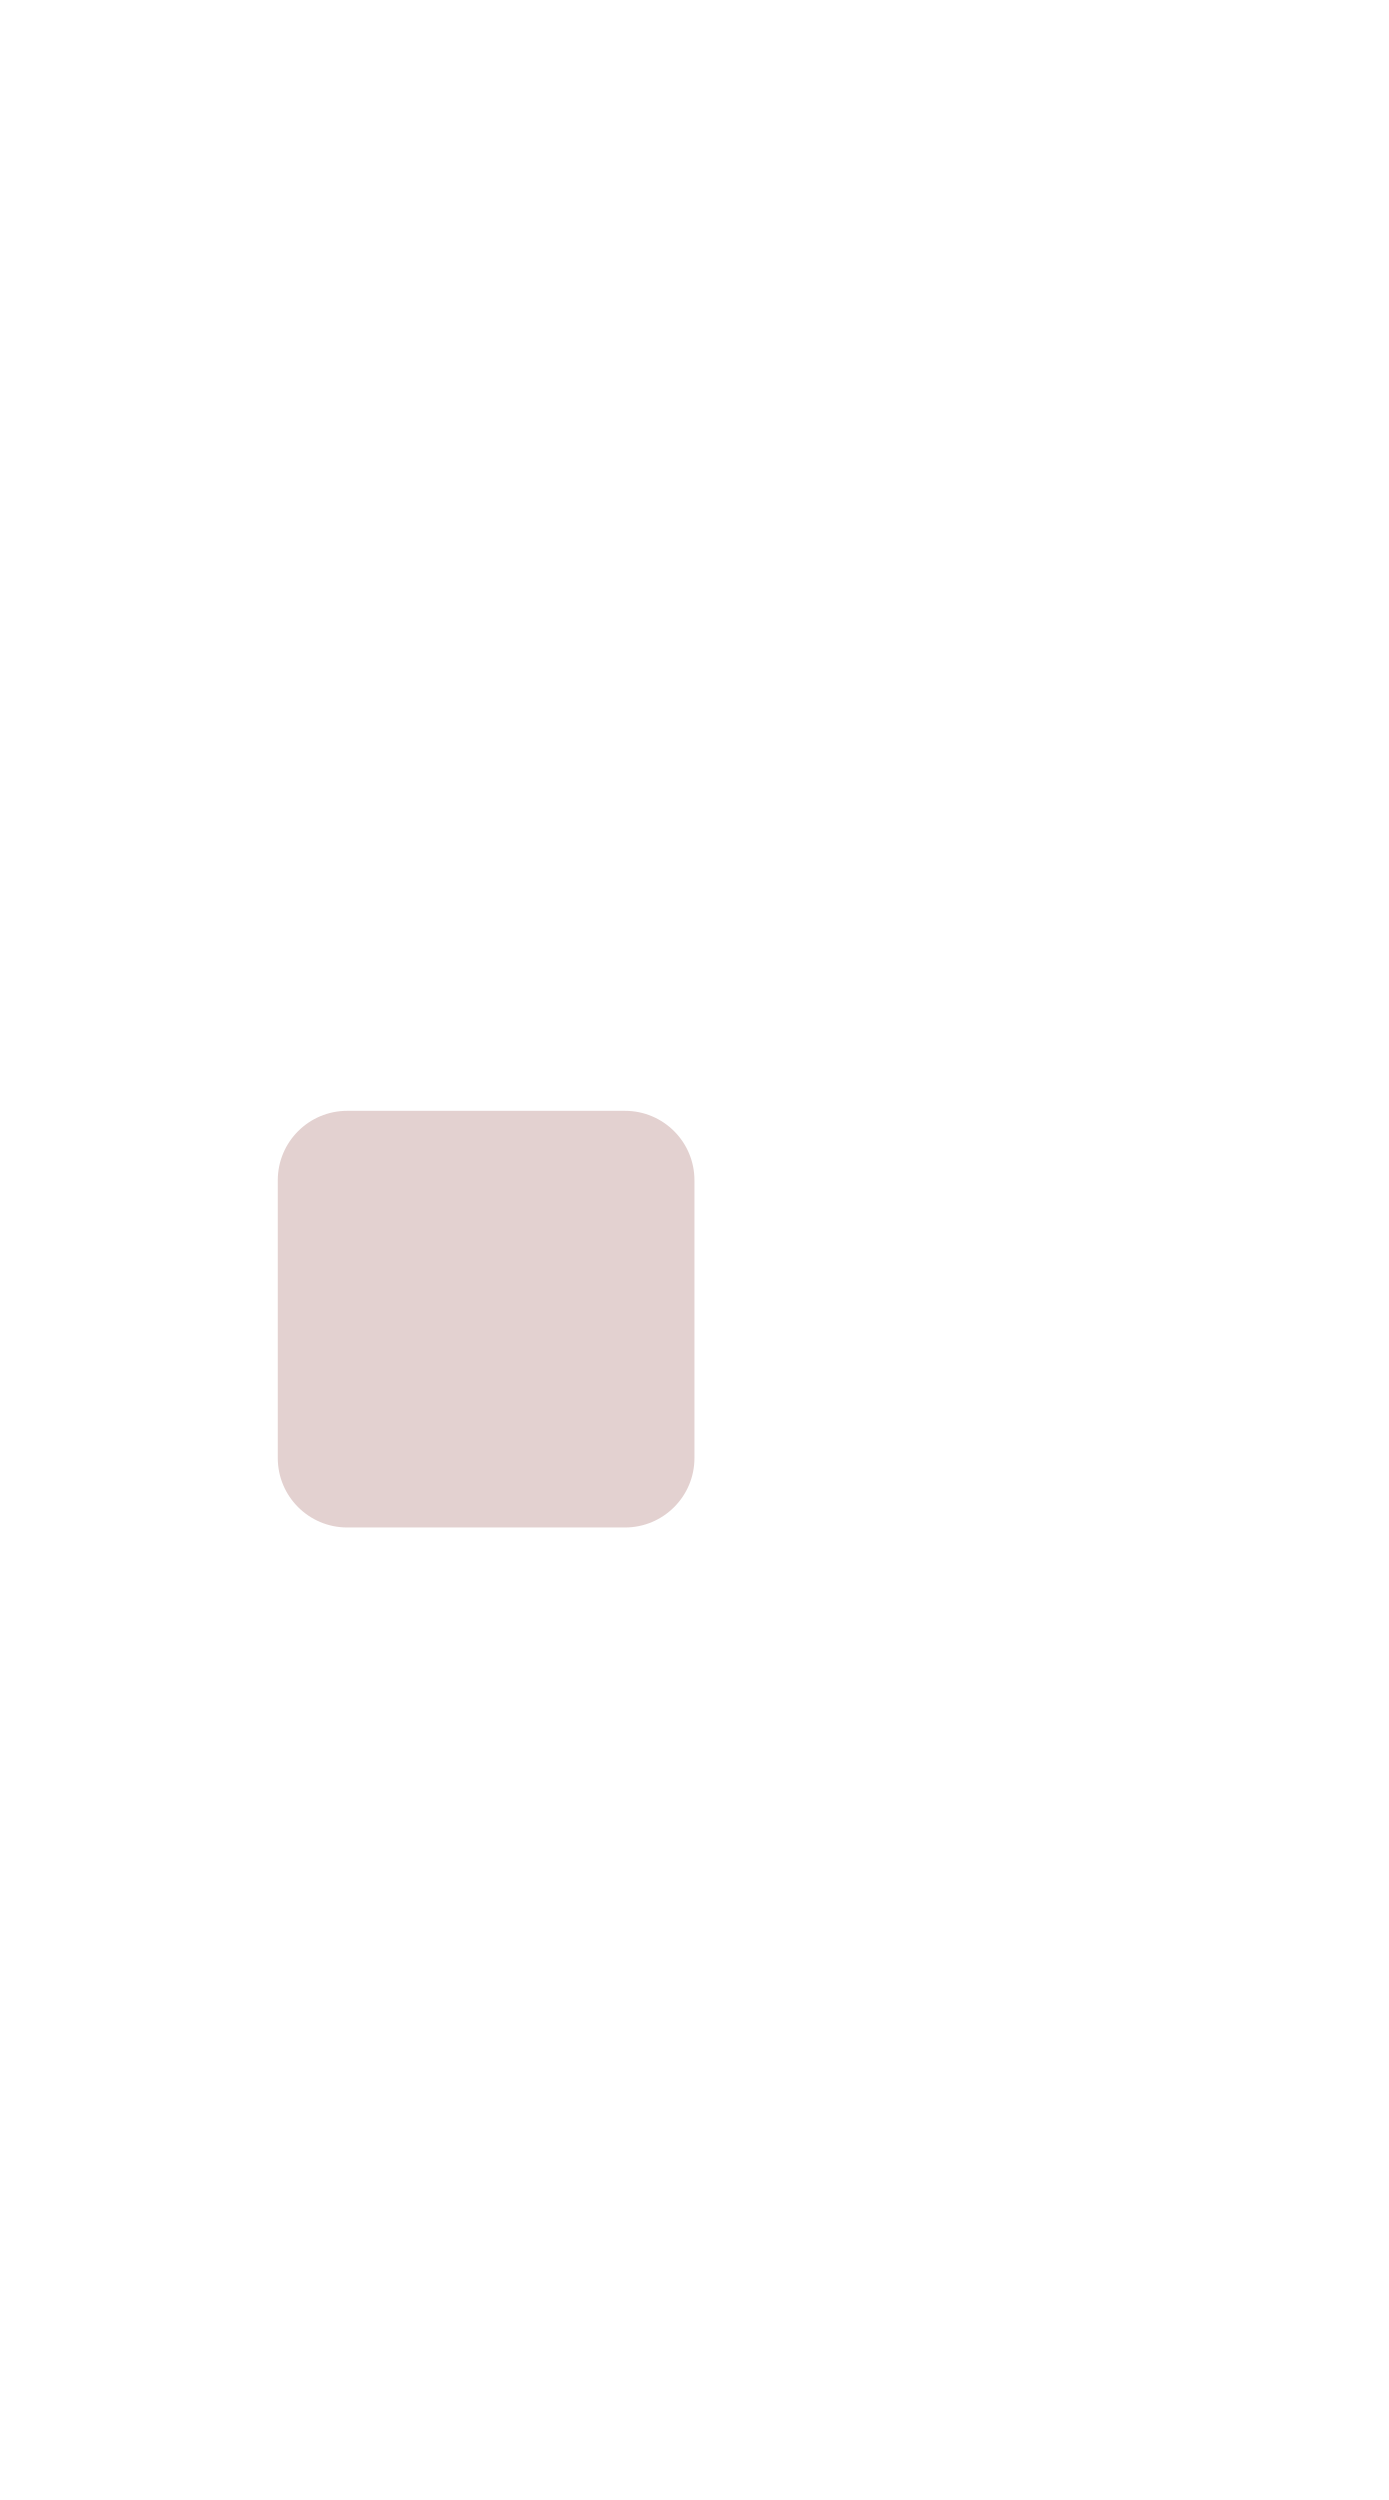
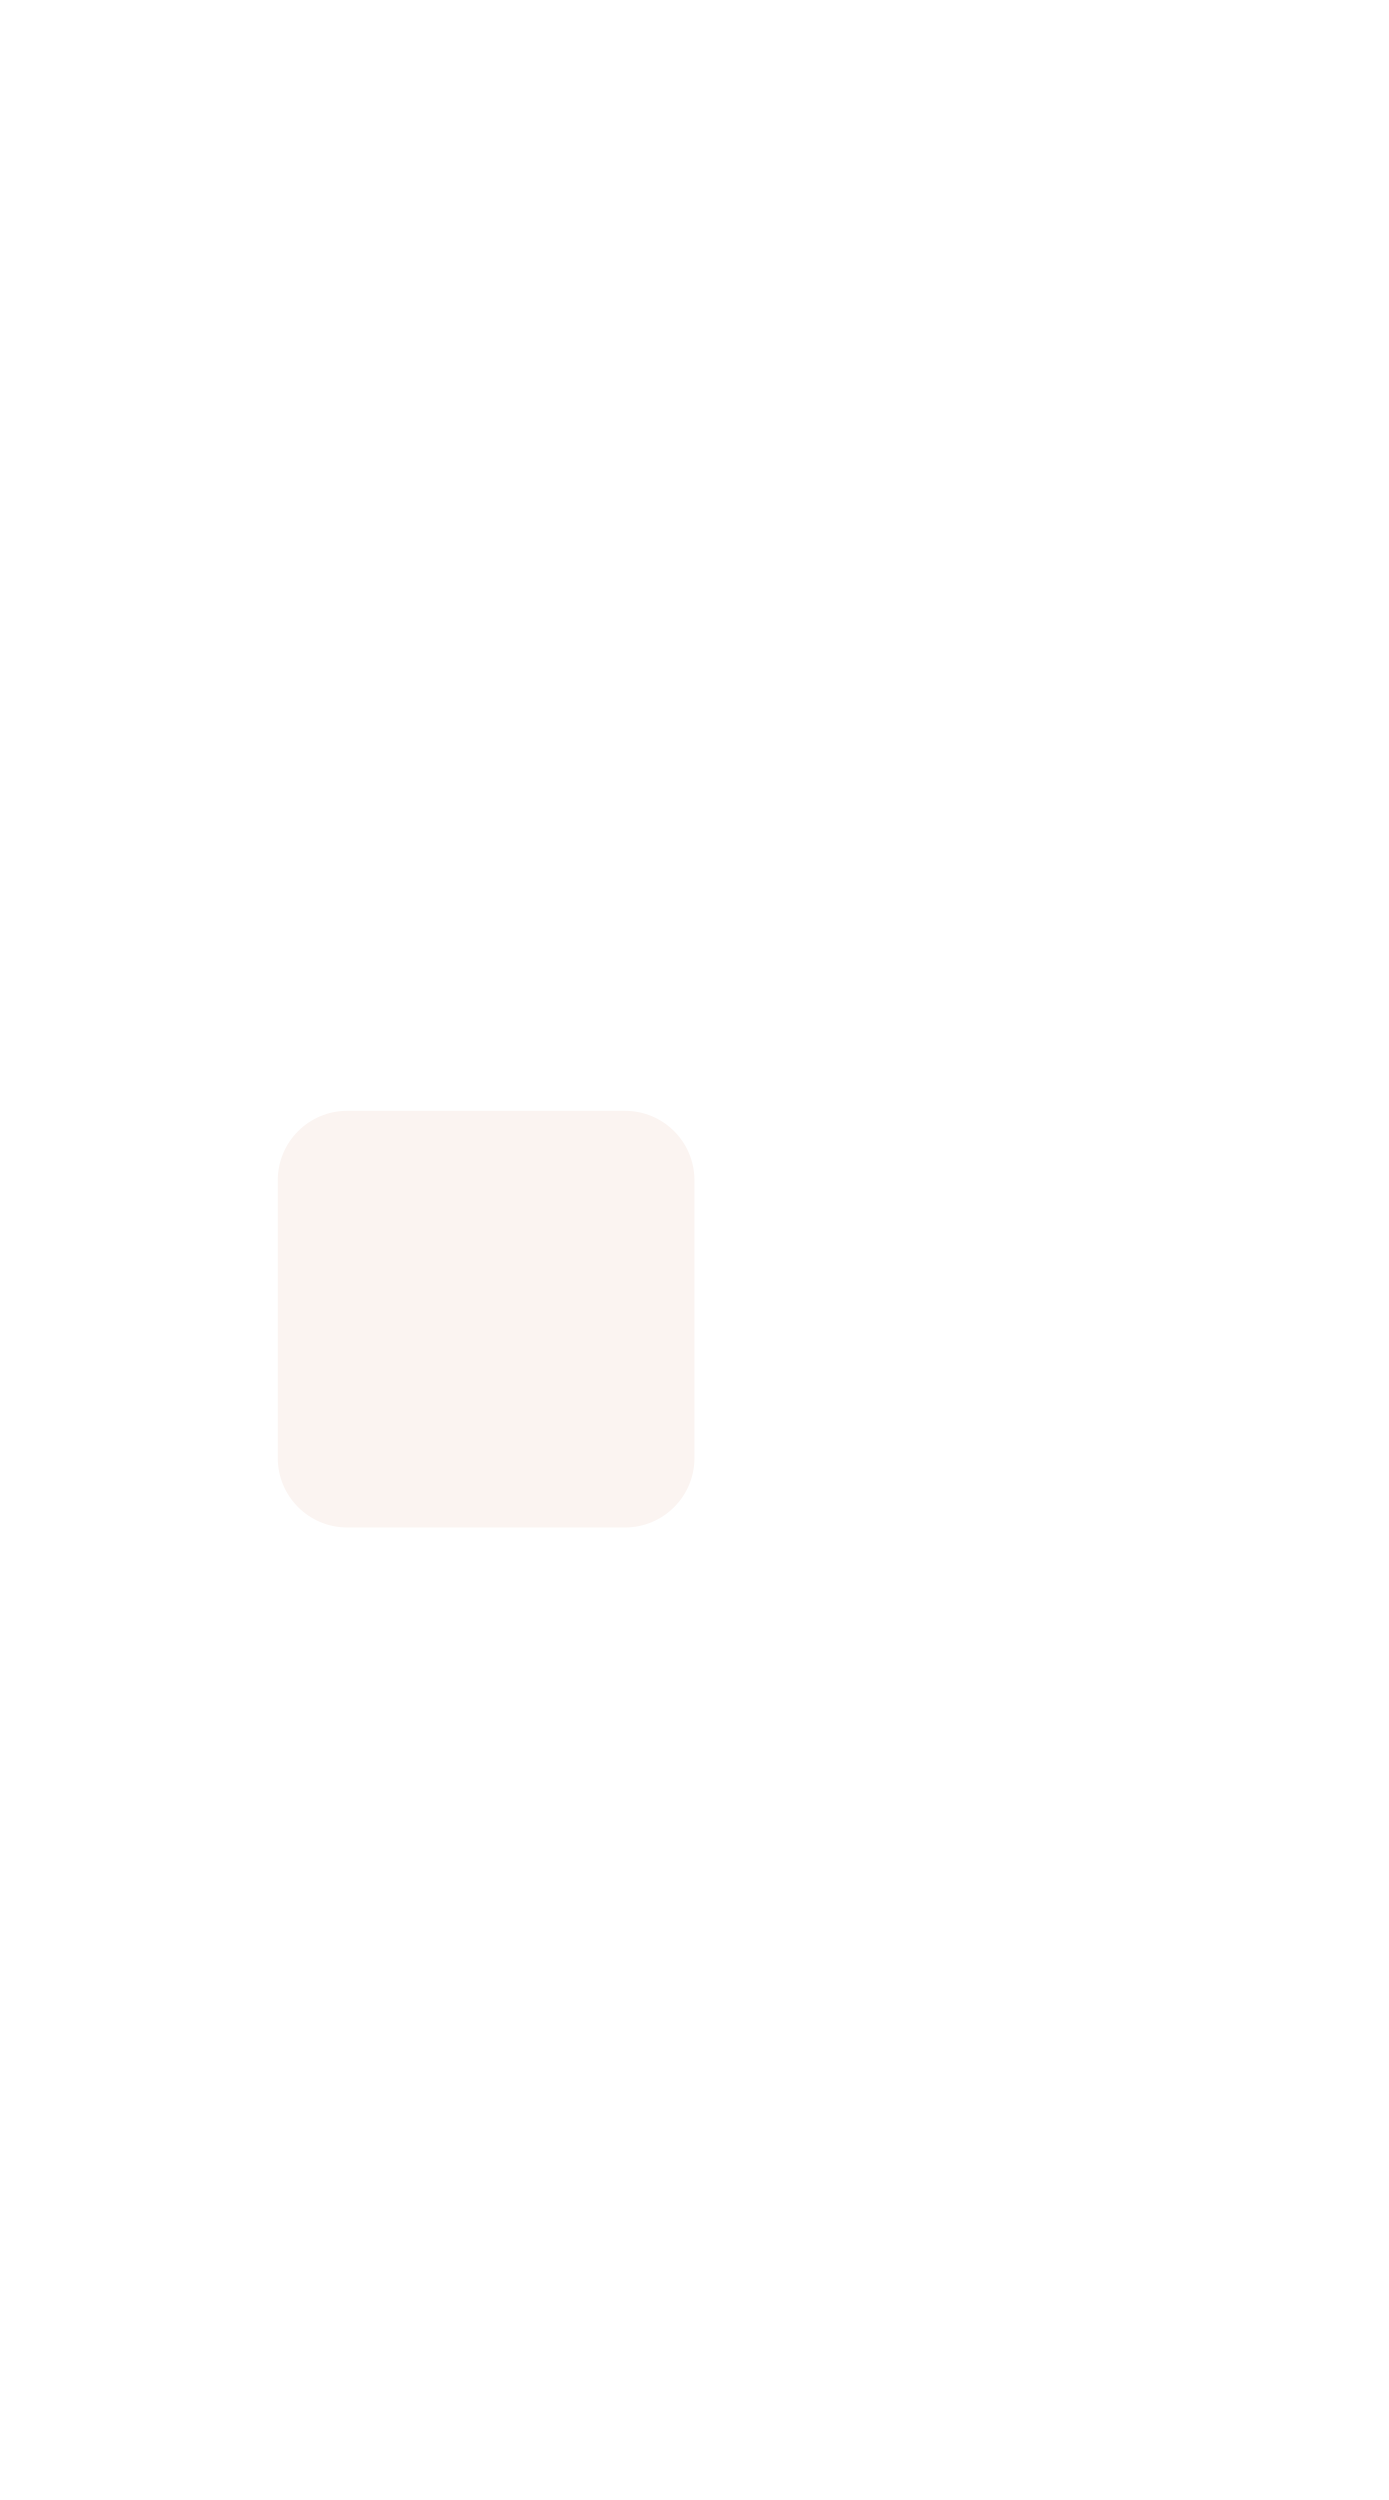
<svg xmlns="http://www.w3.org/2000/svg" width="10" height="18">
  <defs>
    <clipPath>
-       <rect width="10" height="19" x="20" y="1033.36" opacity="0.12" fill="#bf4e6d" color="#000000" />
+       <rect width="10" height="19" x="20" y="1033.36" opacity="0.12" fill="#612d32" color="#000000" />
    </clipPath>
  </defs>
  <g transform="translate(0,-1034.362)">
-     <rect rx="0.5" y="1042.36" x="2" height="3" width="3" fill="#e3d1d0" />
+     <rect rx="0.5" y="1042.36" x="2" height="3" width="3" fill="#fbf4f1" />
  </g>
</svg>
